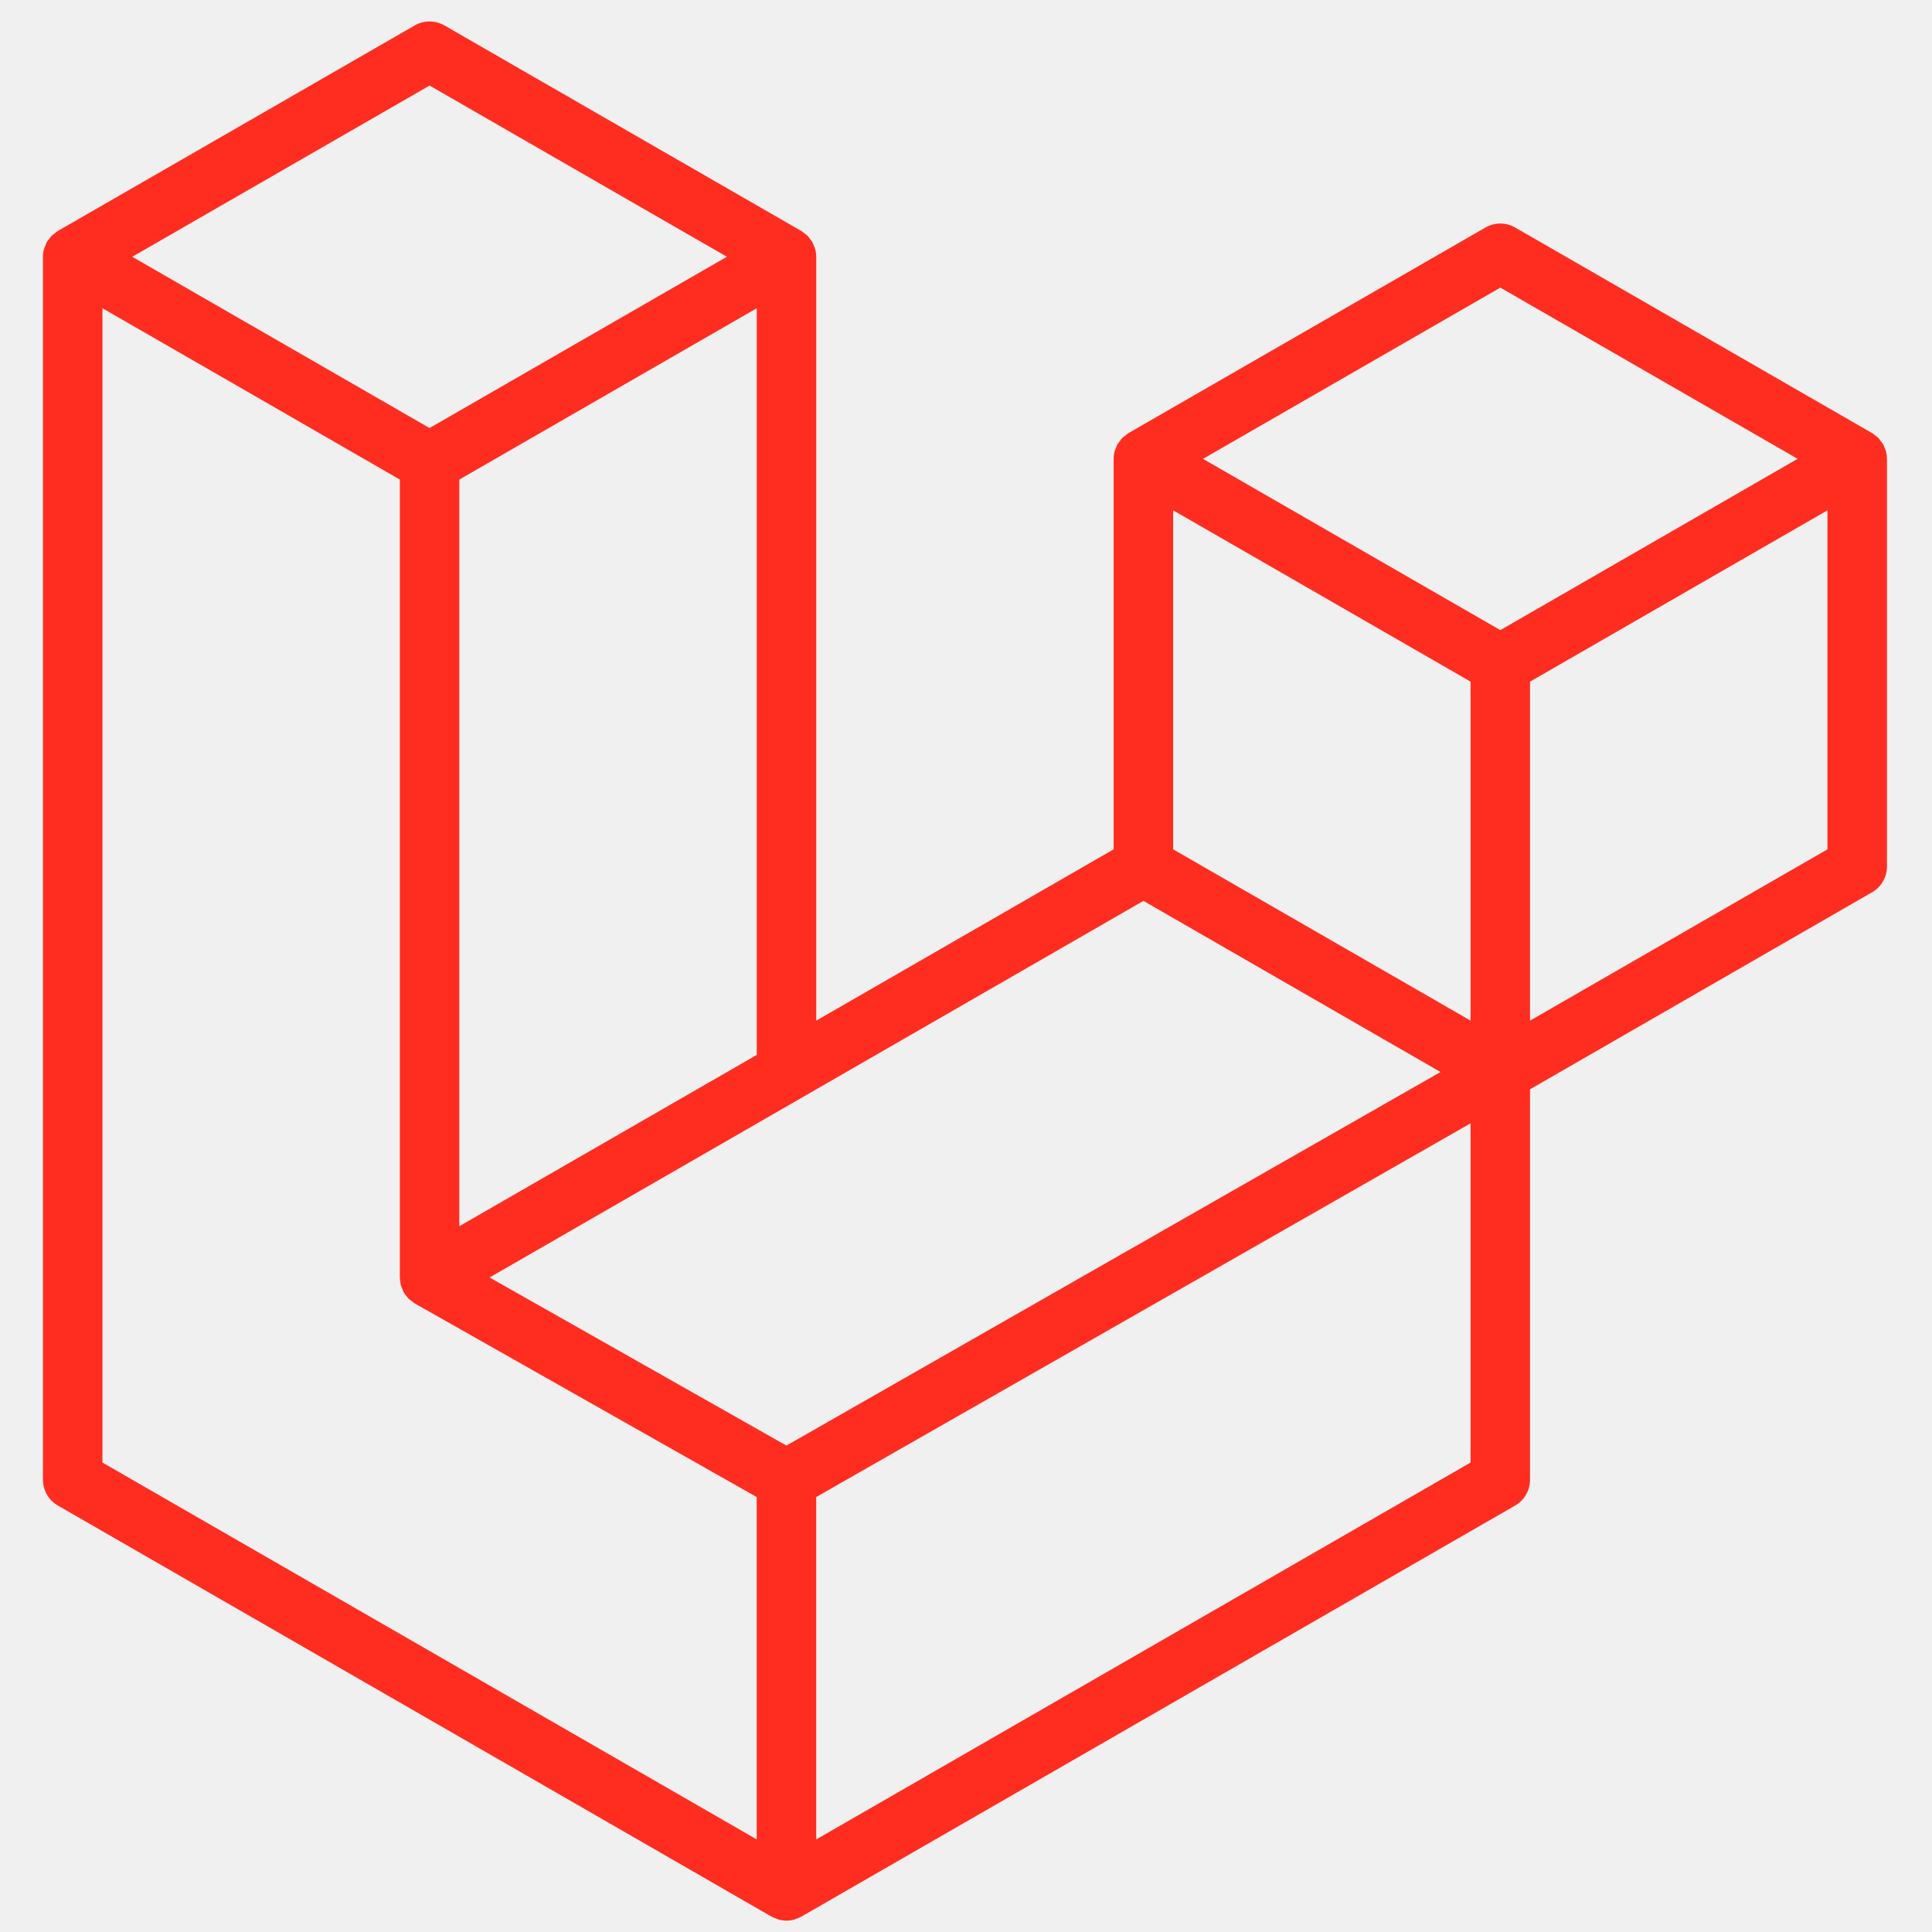
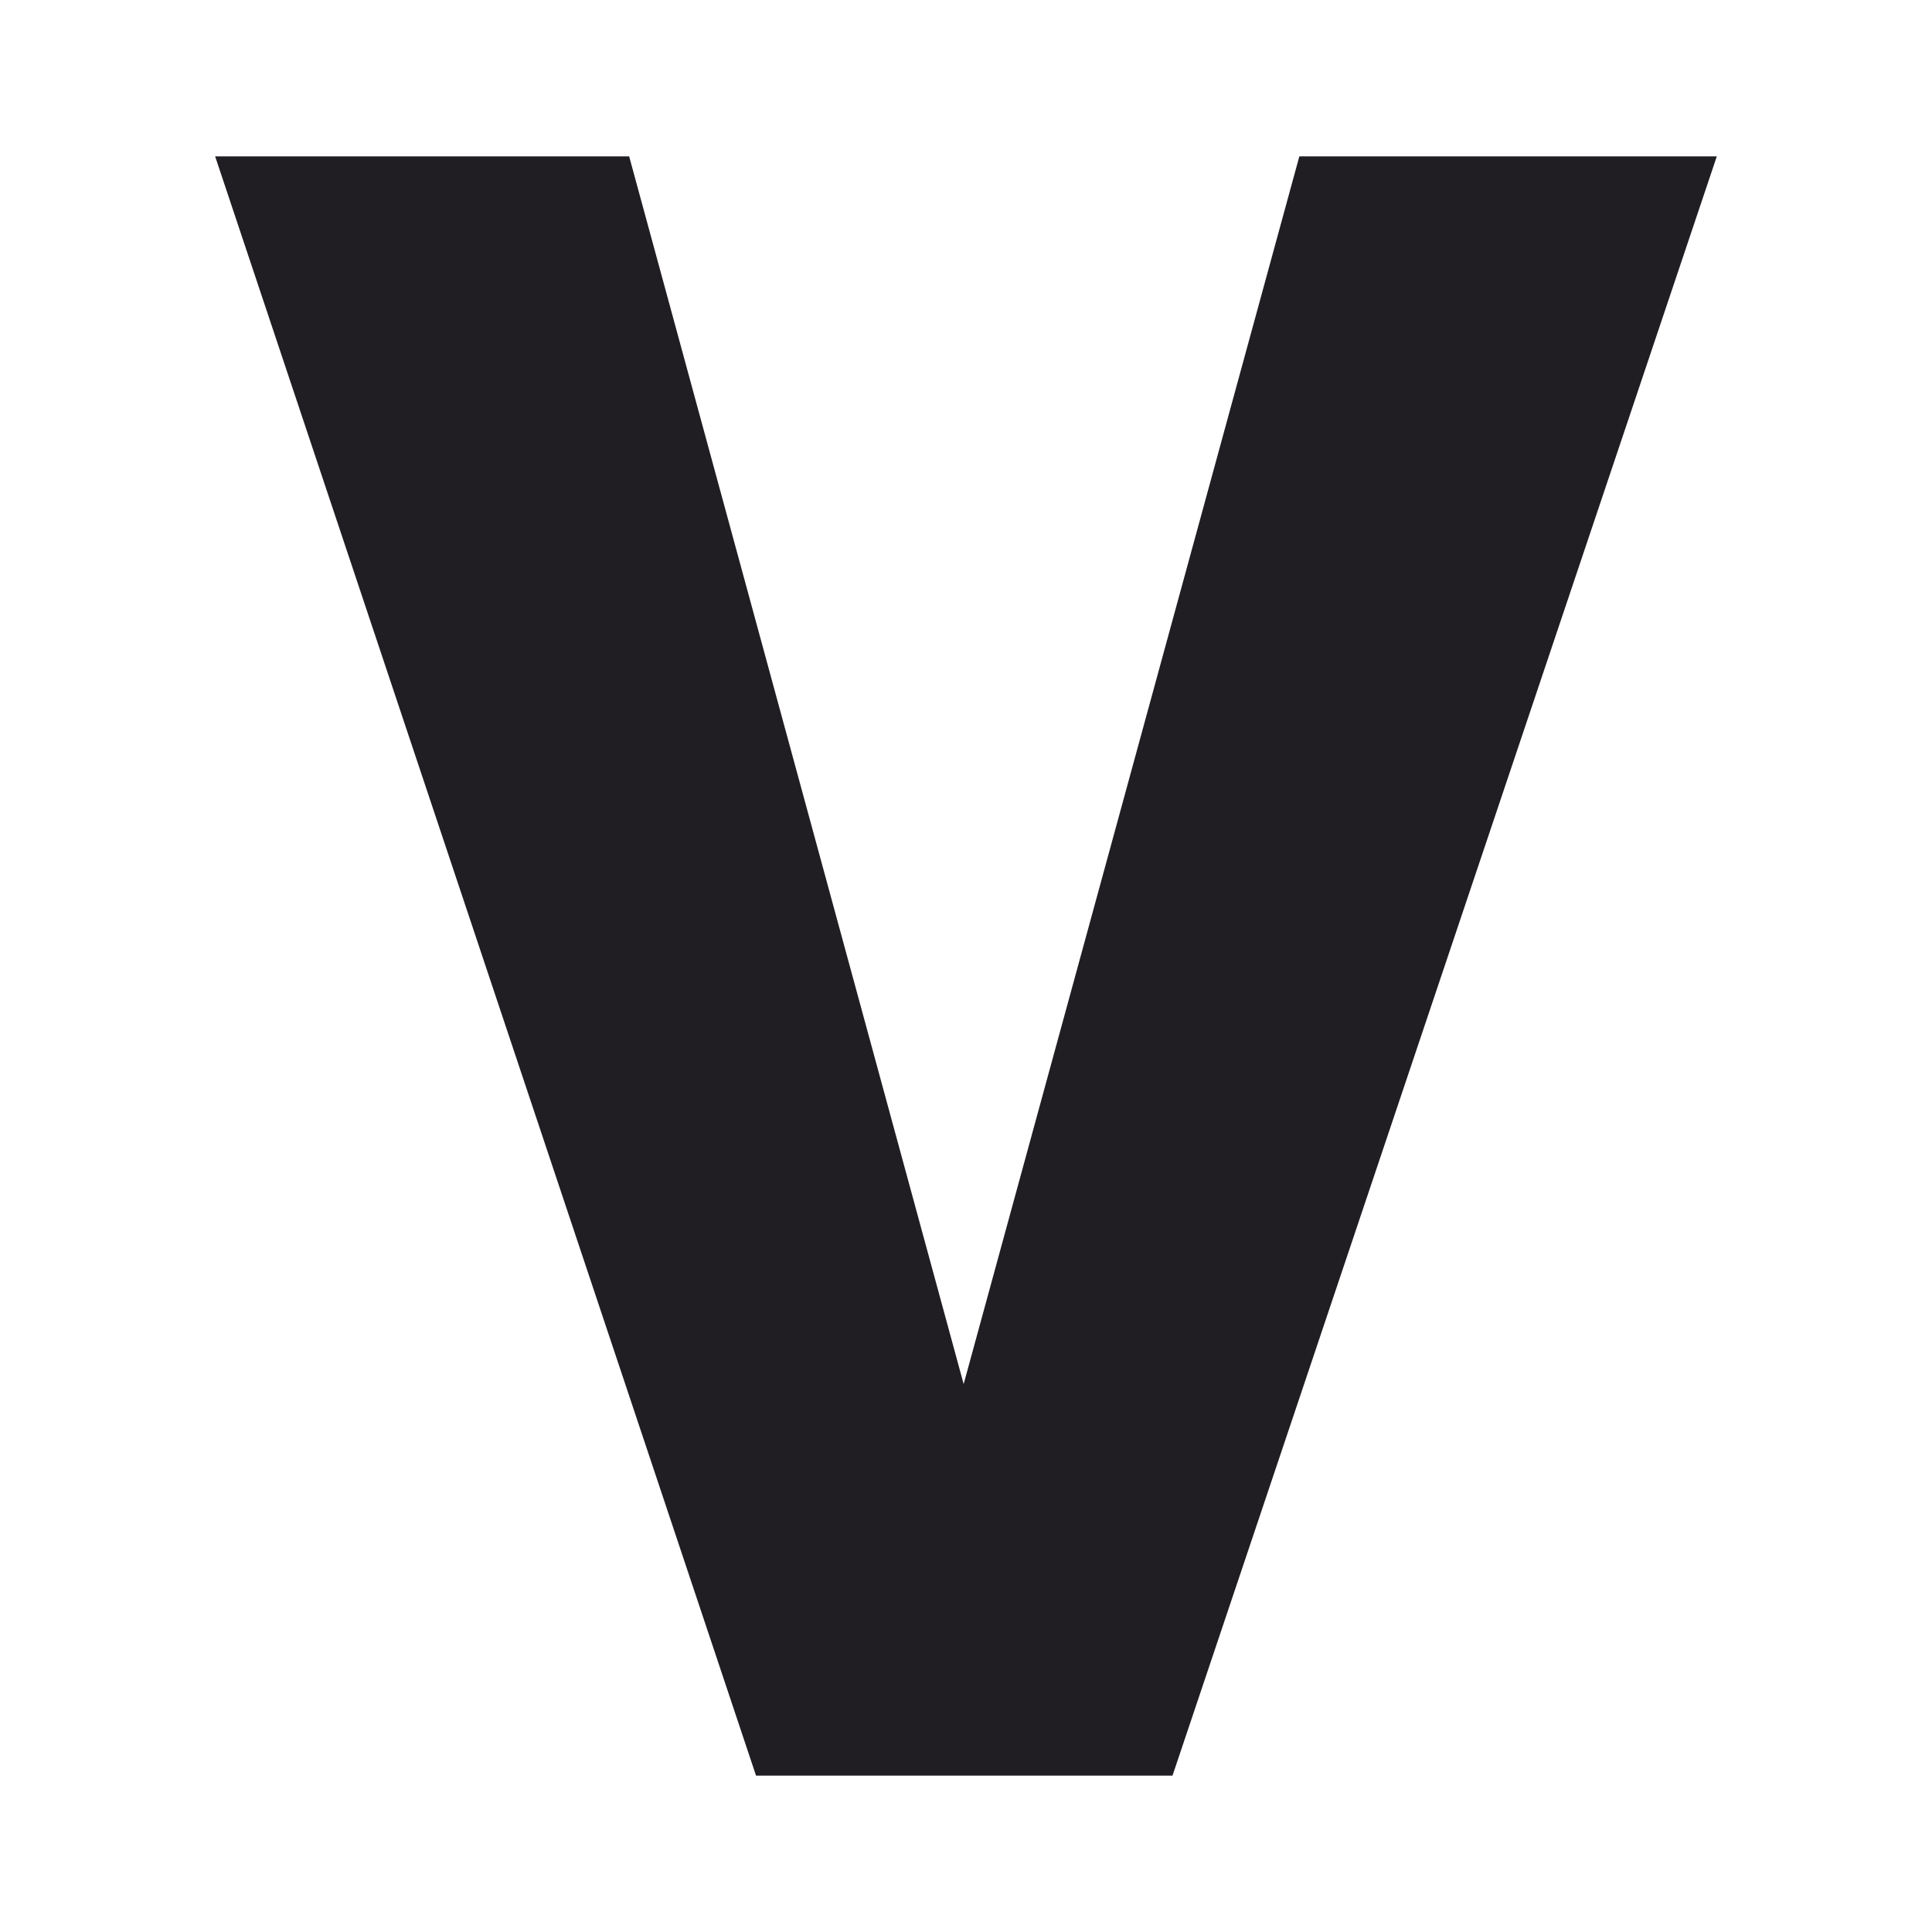
- <svg xmlns="http://www.w3.org/2000/svg" width="166" height="166" viewBox="0 0 166 166" fill="none">
-   <path fill-rule="evenodd" clip-rule="evenodd" d="M162.041 38.759C162.099 38.977 162.129 39.201 162.13 39.426V74.452C162.13 74.902 162.011 75.344 161.786 75.733C161.561 76.122 161.237 76.444 160.847 76.668L131.462 93.594V127.141C131.462 128.054 130.977 128.897 130.186 129.357L68.847 164.683C68.707 164.763 68.554 164.814 68.401 164.868C68.343 164.887 68.289 164.922 68.228 164.938C67.8 165.051 67.349 165.051 66.92 164.938C66.85 164.919 66.786 164.881 66.719 164.855C66.579 164.804 66.432 164.76 66.298 164.683L4.972 129.357C4.583 129.133 4.259 128.81 4.034 128.421C3.808 128.032 3.69 127.591 3.689 127.141L3.689 22.063C3.689 21.834 3.721 21.61 3.779 21.393C3.798 21.32 3.843 21.253 3.868 21.179C3.916 21.045 3.961 20.908 4.031 20.783C4.079 20.7 4.149 20.633 4.206 20.557C4.28 20.454 4.347 20.349 4.433 20.26C4.506 20.186 4.602 20.132 4.685 20.068C4.778 19.992 4.861 19.909 4.966 19.848L35.633 2.185C36.022 1.961 36.462 1.844 36.91 1.844C37.358 1.844 37.798 1.961 38.186 2.185L68.851 19.848H68.857C68.959 19.912 69.045 19.992 69.138 20.065C69.221 20.129 69.313 20.186 69.387 20.257C69.476 20.349 69.54 20.454 69.616 20.557C69.671 20.633 69.744 20.7 69.789 20.783C69.862 20.911 69.904 21.045 69.955 21.179C69.98 21.253 70.025 21.32 70.044 21.396C70.103 21.614 70.133 21.838 70.133 22.063V87.694L95.686 72.974V39.423C95.686 39.2 95.718 38.973 95.775 38.759C95.798 38.683 95.839 38.615 95.865 38.542C95.916 38.408 95.96 38.271 96.031 38.146C96.079 38.063 96.149 37.996 96.203 37.92C96.279 37.818 96.343 37.712 96.433 37.623C96.506 37.549 96.599 37.495 96.681 37.431C96.777 37.355 96.86 37.272 96.962 37.211L127.633 19.548C128.021 19.324 128.461 19.206 128.91 19.206C129.358 19.206 129.798 19.324 130.186 19.548L160.85 37.211C160.959 37.275 161.042 37.355 161.137 37.428C161.217 37.492 161.31 37.549 161.383 37.62C161.473 37.712 161.536 37.818 161.613 37.92C161.67 37.996 161.741 38.063 161.785 38.146C161.859 38.271 161.9 38.408 161.951 38.542C161.98 38.615 162.021 38.683 162.041 38.759ZM157.018 72.974V43.848L146.287 50.028L131.462 58.568V87.694L157.021 72.974H157.018ZM126.354 125.663V96.518L111.771 104.85L70.13 128.626V158.046L126.354 125.663ZM8.801 26.485V125.663L65.018 158.043V128.629L35.649 112L35.64 111.994L35.627 111.988C35.528 111.93 35.445 111.847 35.353 111.777C35.273 111.713 35.18 111.662 35.11 111.592L35.104 111.582C35.021 111.502 34.963 111.403 34.893 111.314C34.829 111.228 34.753 111.154 34.702 111.065L34.699 111.055C34.641 110.96 34.606 110.845 34.565 110.736C34.523 110.64 34.469 110.551 34.443 110.449C34.411 110.328 34.405 110.197 34.392 110.072C34.379 109.976 34.354 109.881 34.354 109.785V109.778V41.205L19.532 32.662L8.801 26.485ZM36.913 7.35L11.364 22.063L36.907 36.777L62.453 22.06L36.907 7.35H36.913ZM50.2 99.174L65.022 90.637V26.485L54.291 32.665L39.466 41.205V105.357L50.2 99.174ZM128.91 24.713L103.363 39.426L128.91 54.14L154.453 39.423L128.91 24.713ZM126.354 58.568L111.529 50.028L100.798 43.848V72.974L115.619 81.511L126.354 87.694V58.568ZM67.571 124.205L105.042 102.803L123.772 92.109L98.245 77.405L68.854 94.334L42.066 109.762L67.571 124.205Z" fill="#FF2D20" />
+ <svg xmlns="http://www.w3.org/2000/svg" version="1.1" viewBox="0 0 200 200">
+   <rect width="200" height="200" fill="url('#gradient')" />
+   <defs>
+     <linearGradient id="gradient" gradientTransform="rotate(45 0.5 0.5)">
+       <stop offset="0%" stop-color="#ffffff" />
+       <stop offset="100%" stop-color="#ffffff" />
+     </linearGradient>
+   </defs>
+   <g>
+     <g fill="#211e23" transform="matrix(11.95604,0,0,11.95604,20.96922,185.0068)" stroke="#ffffff" stroke-width="0.2">
+       <path d="M3.77-14.22L6.59-3.87L9.42-14.22L13.25-14.22L8.47 0L4.72 0L-0.03-14.22L3.77-14.22Z" />
+     </g>
+   </g>
</svg>
